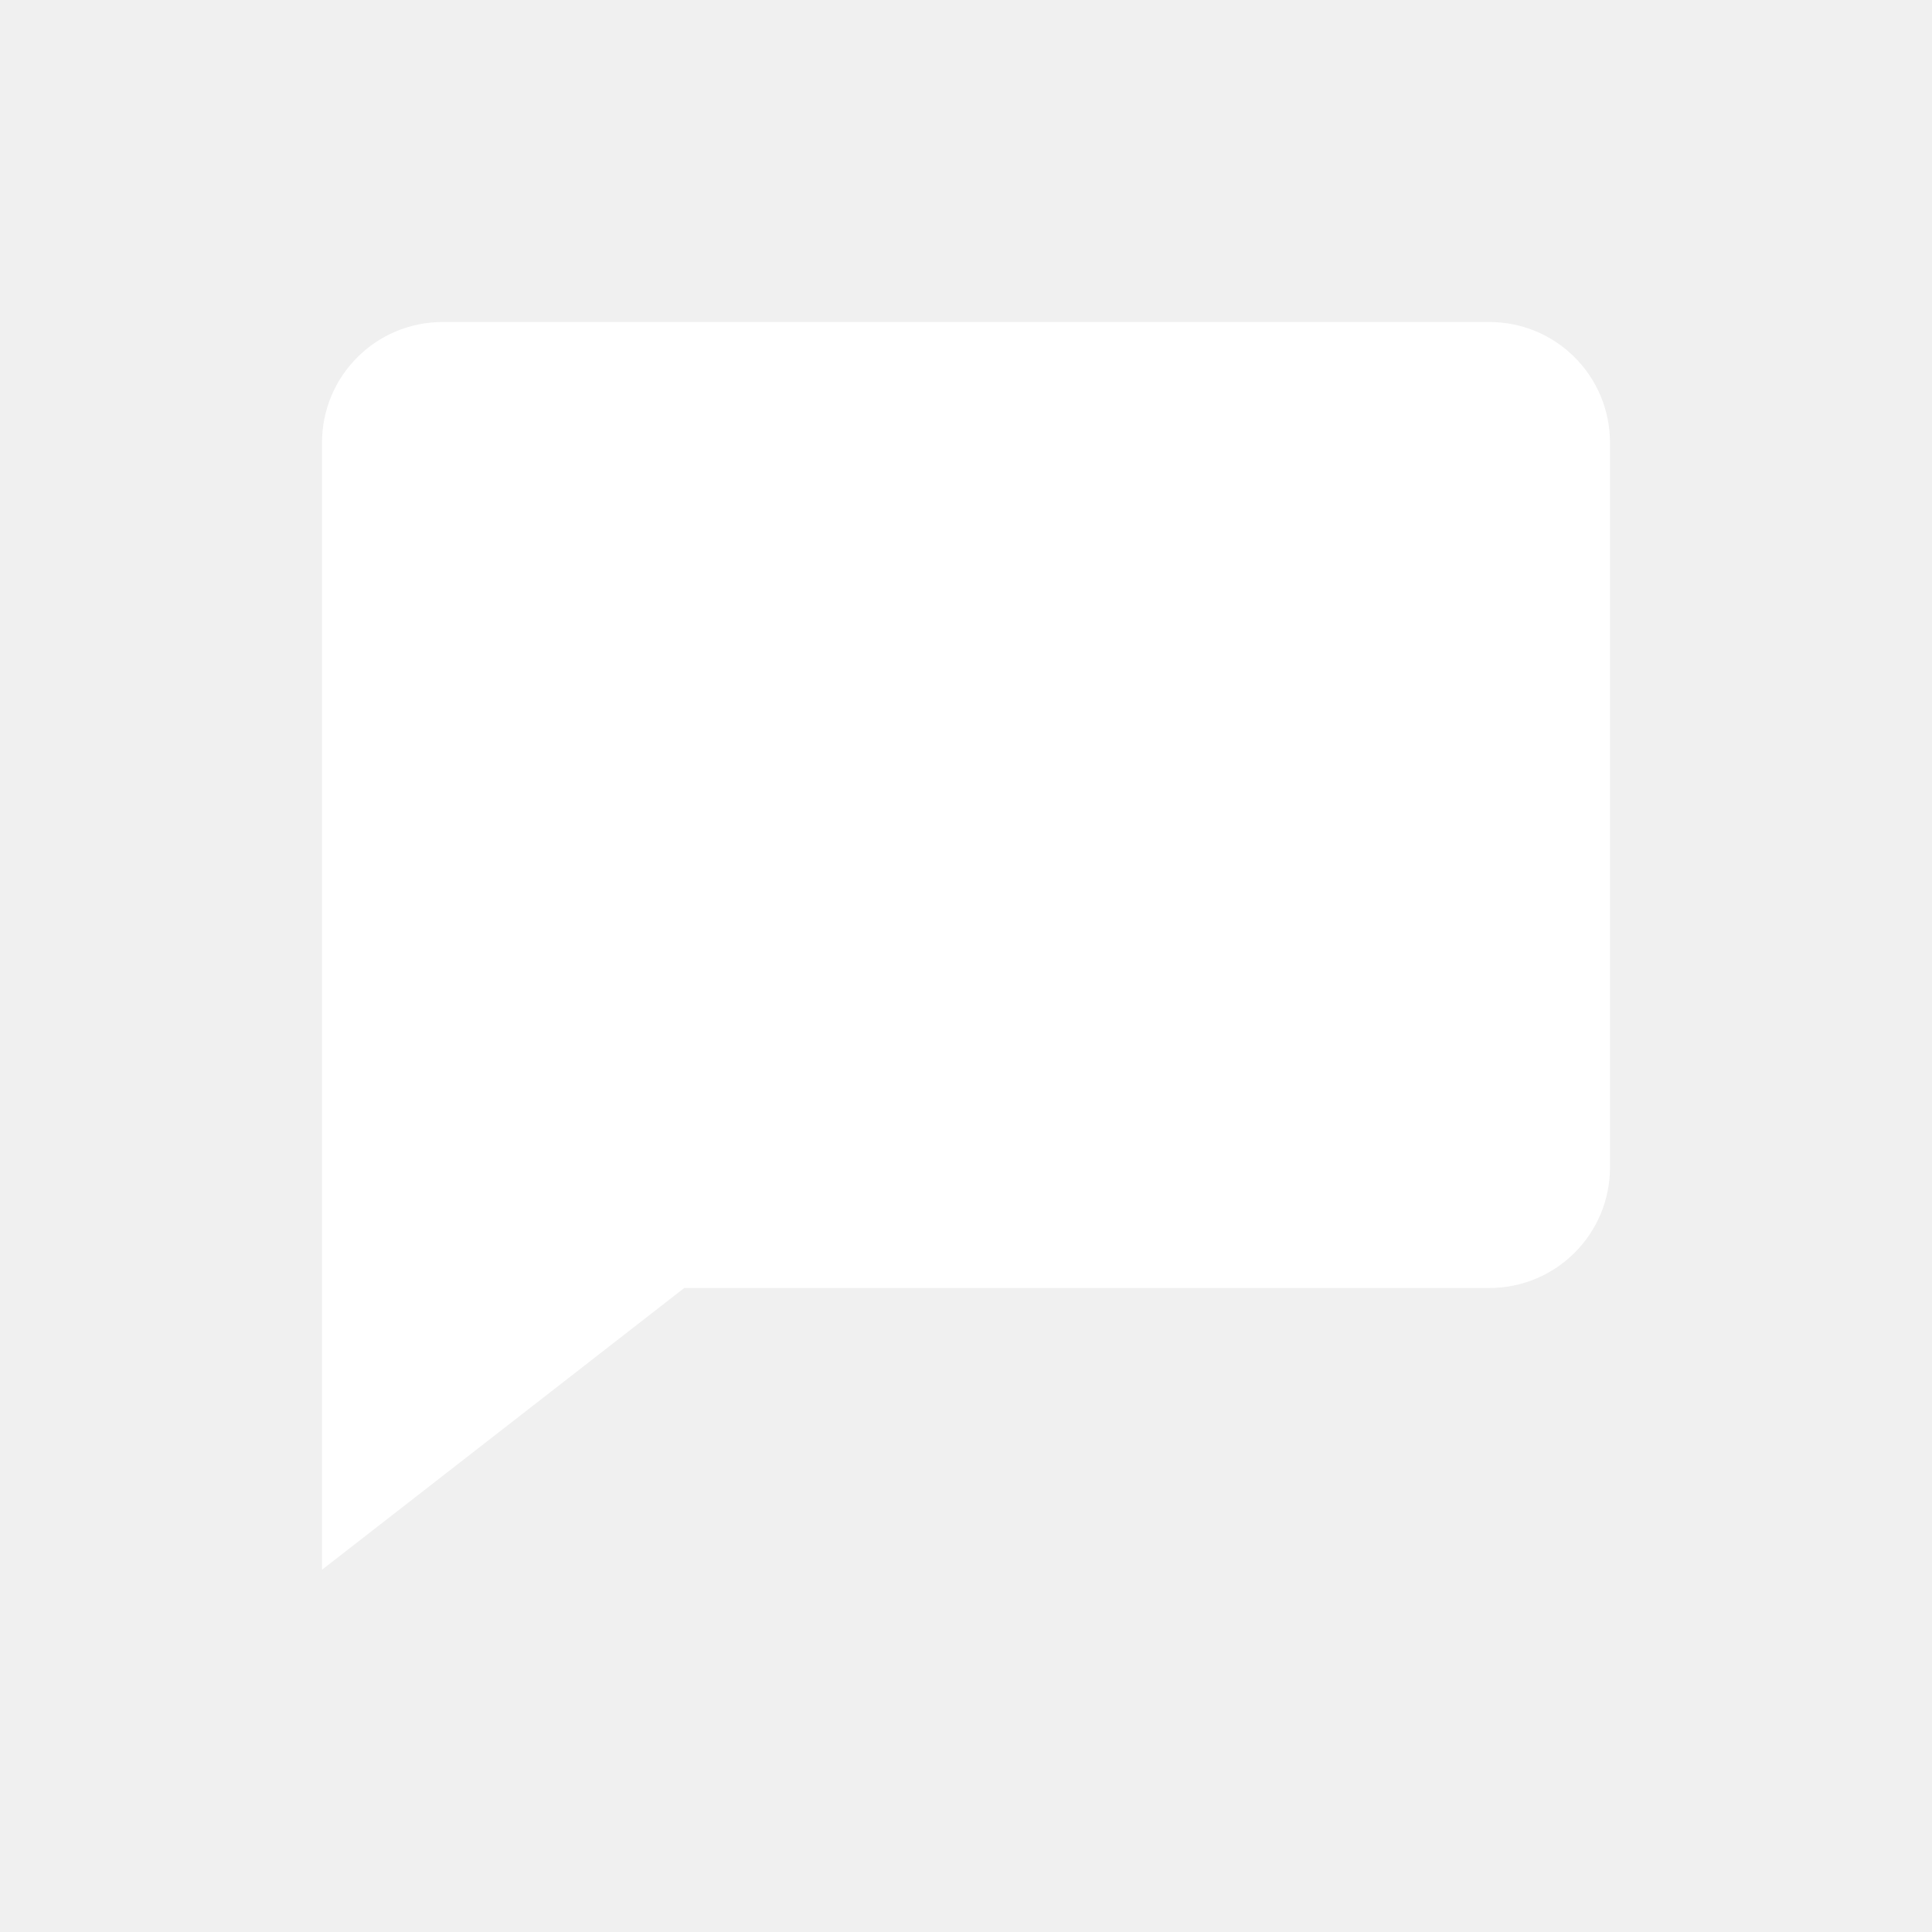
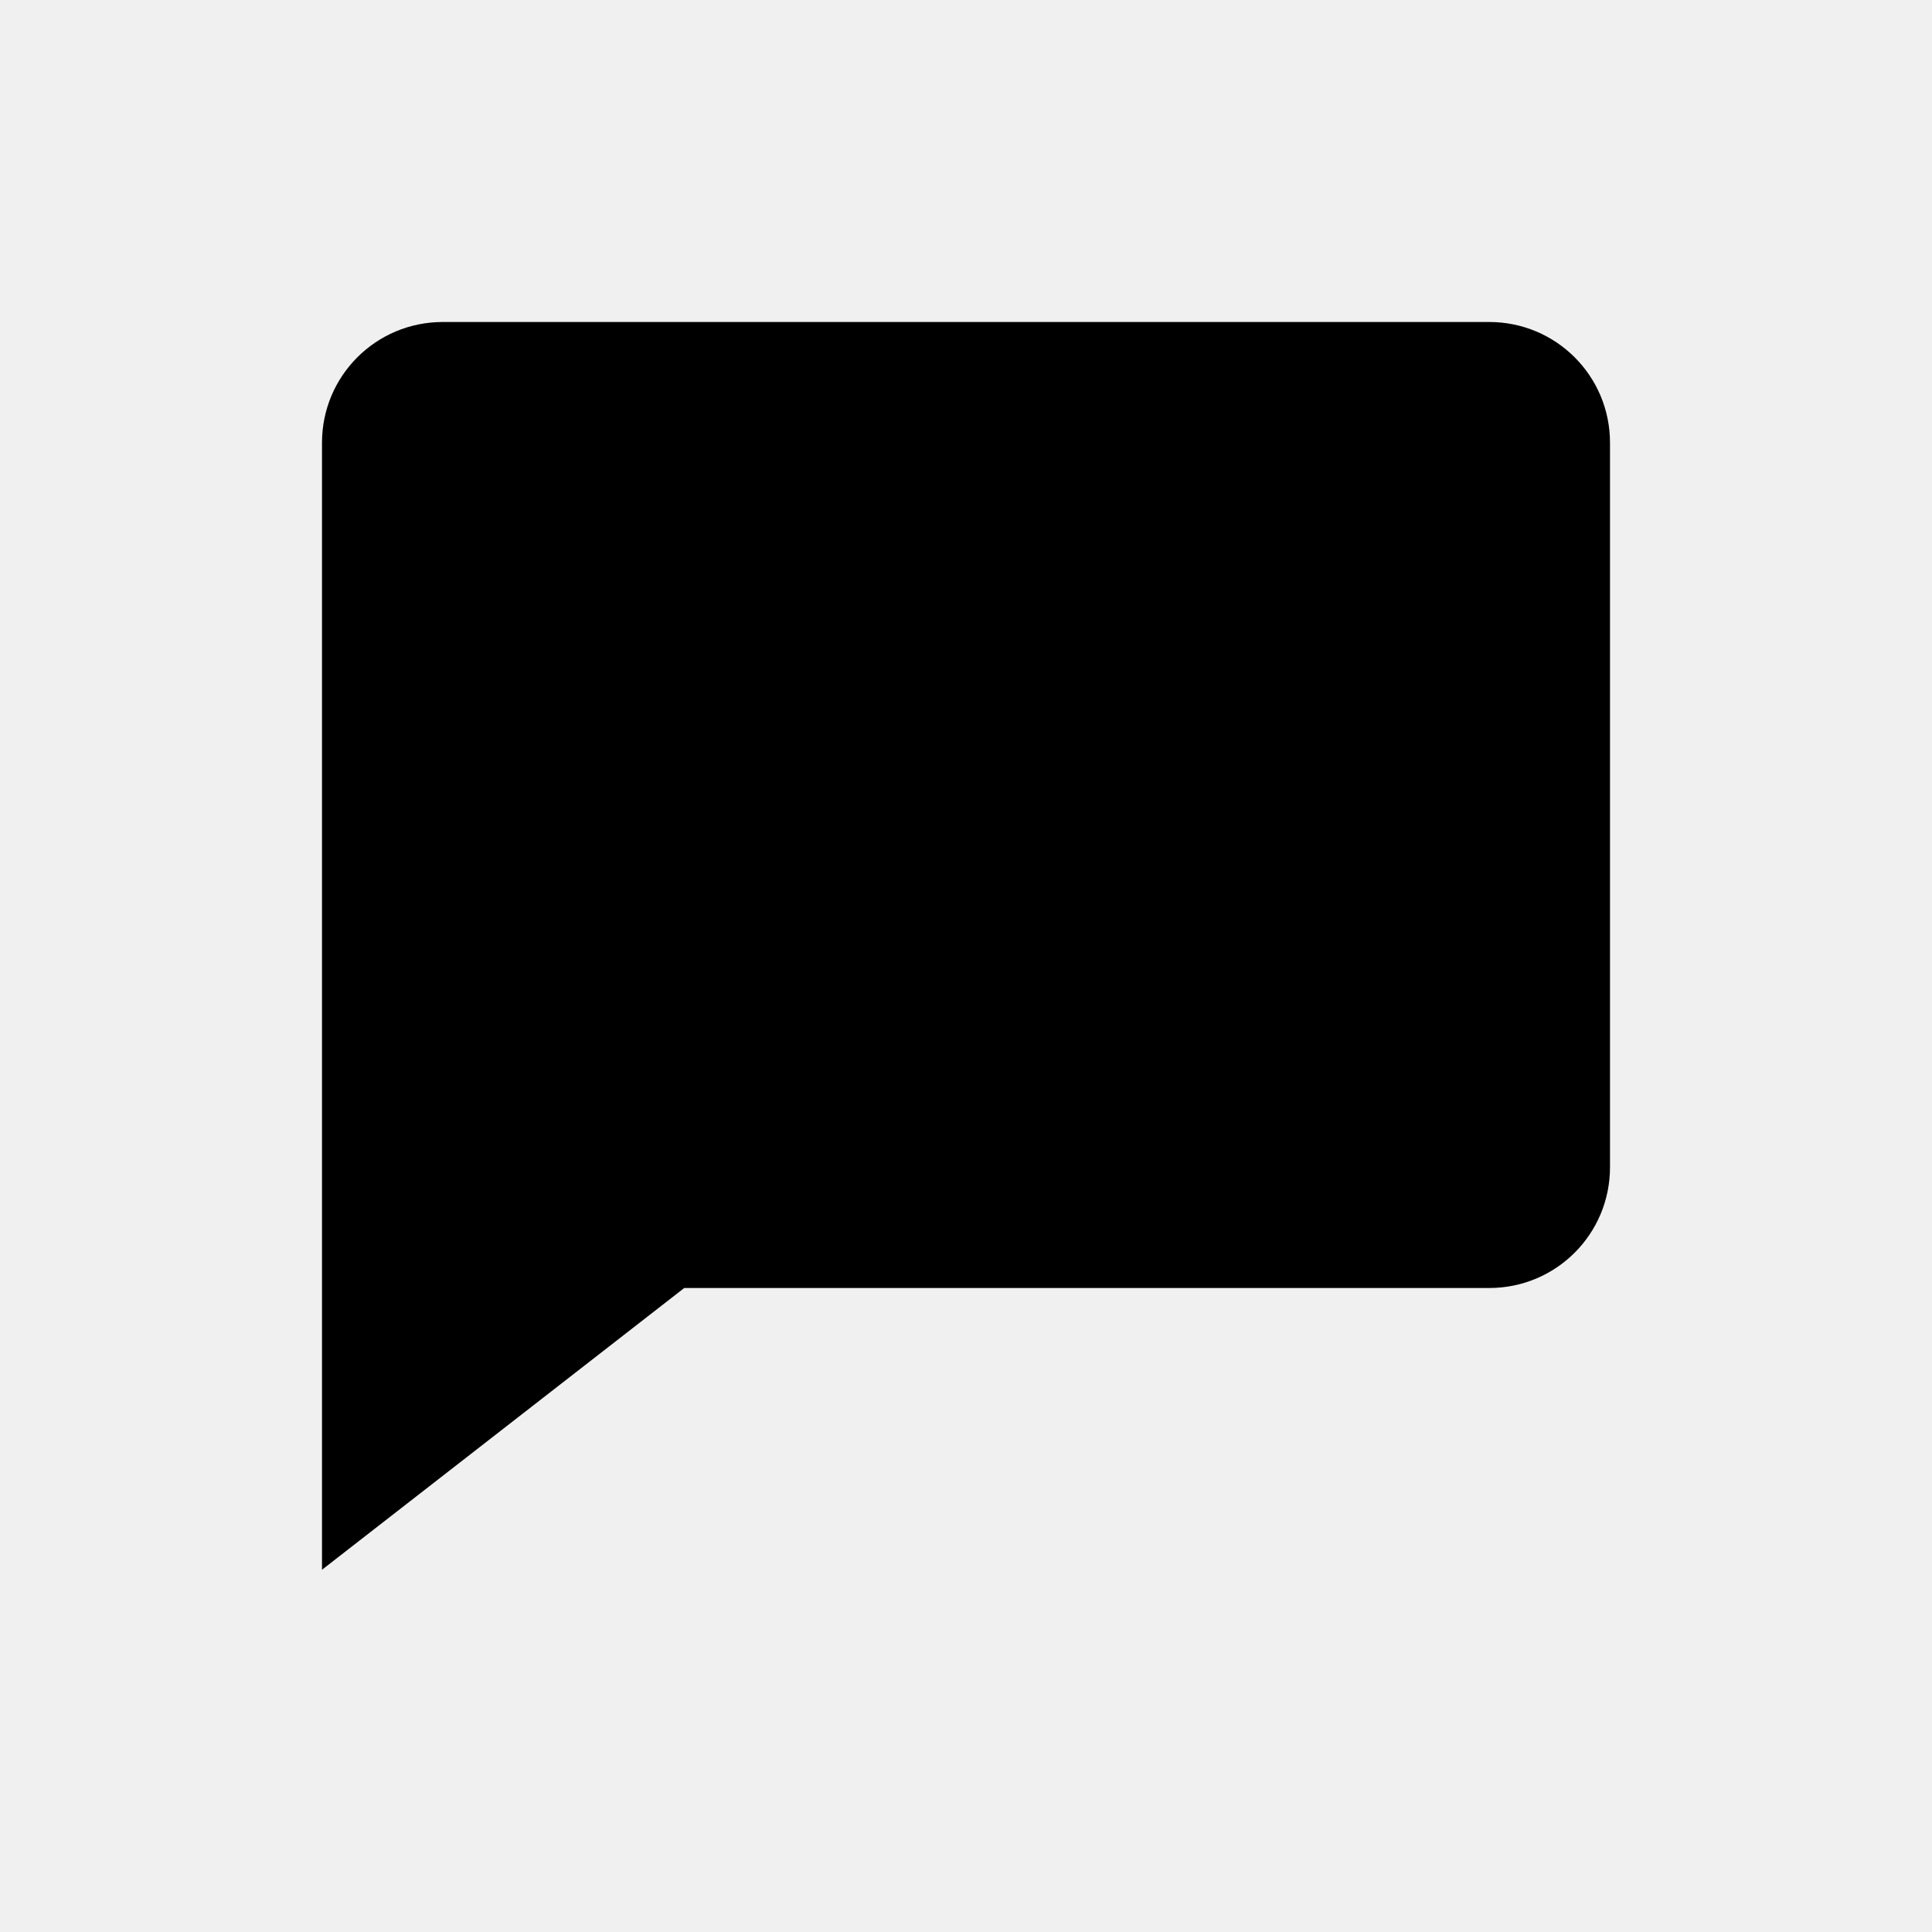
<svg xmlns="http://www.w3.org/2000/svg" width="24" height="24" viewBox="0 0 24 24" fill="none" aria-hidden="true">
-   <path fill="white" d="M4 5.5C4 4.67 4.67 4 5.5 4H18.5C19.33 4 20 4.67 20 5.5V14.5C20 15.33 19.33 16 18.5 16H8.5L4 19.5V5.5Z" />
+   <path d="M4 5.5C4 4.67 4.67 4 5.5 4H18.5C19.33 4 20 4.67 20 5.5V14.5C20 15.33 19.33 16 18.5 16H8.5L4 19.5V5.5Z" fill="black" />
</svg>
